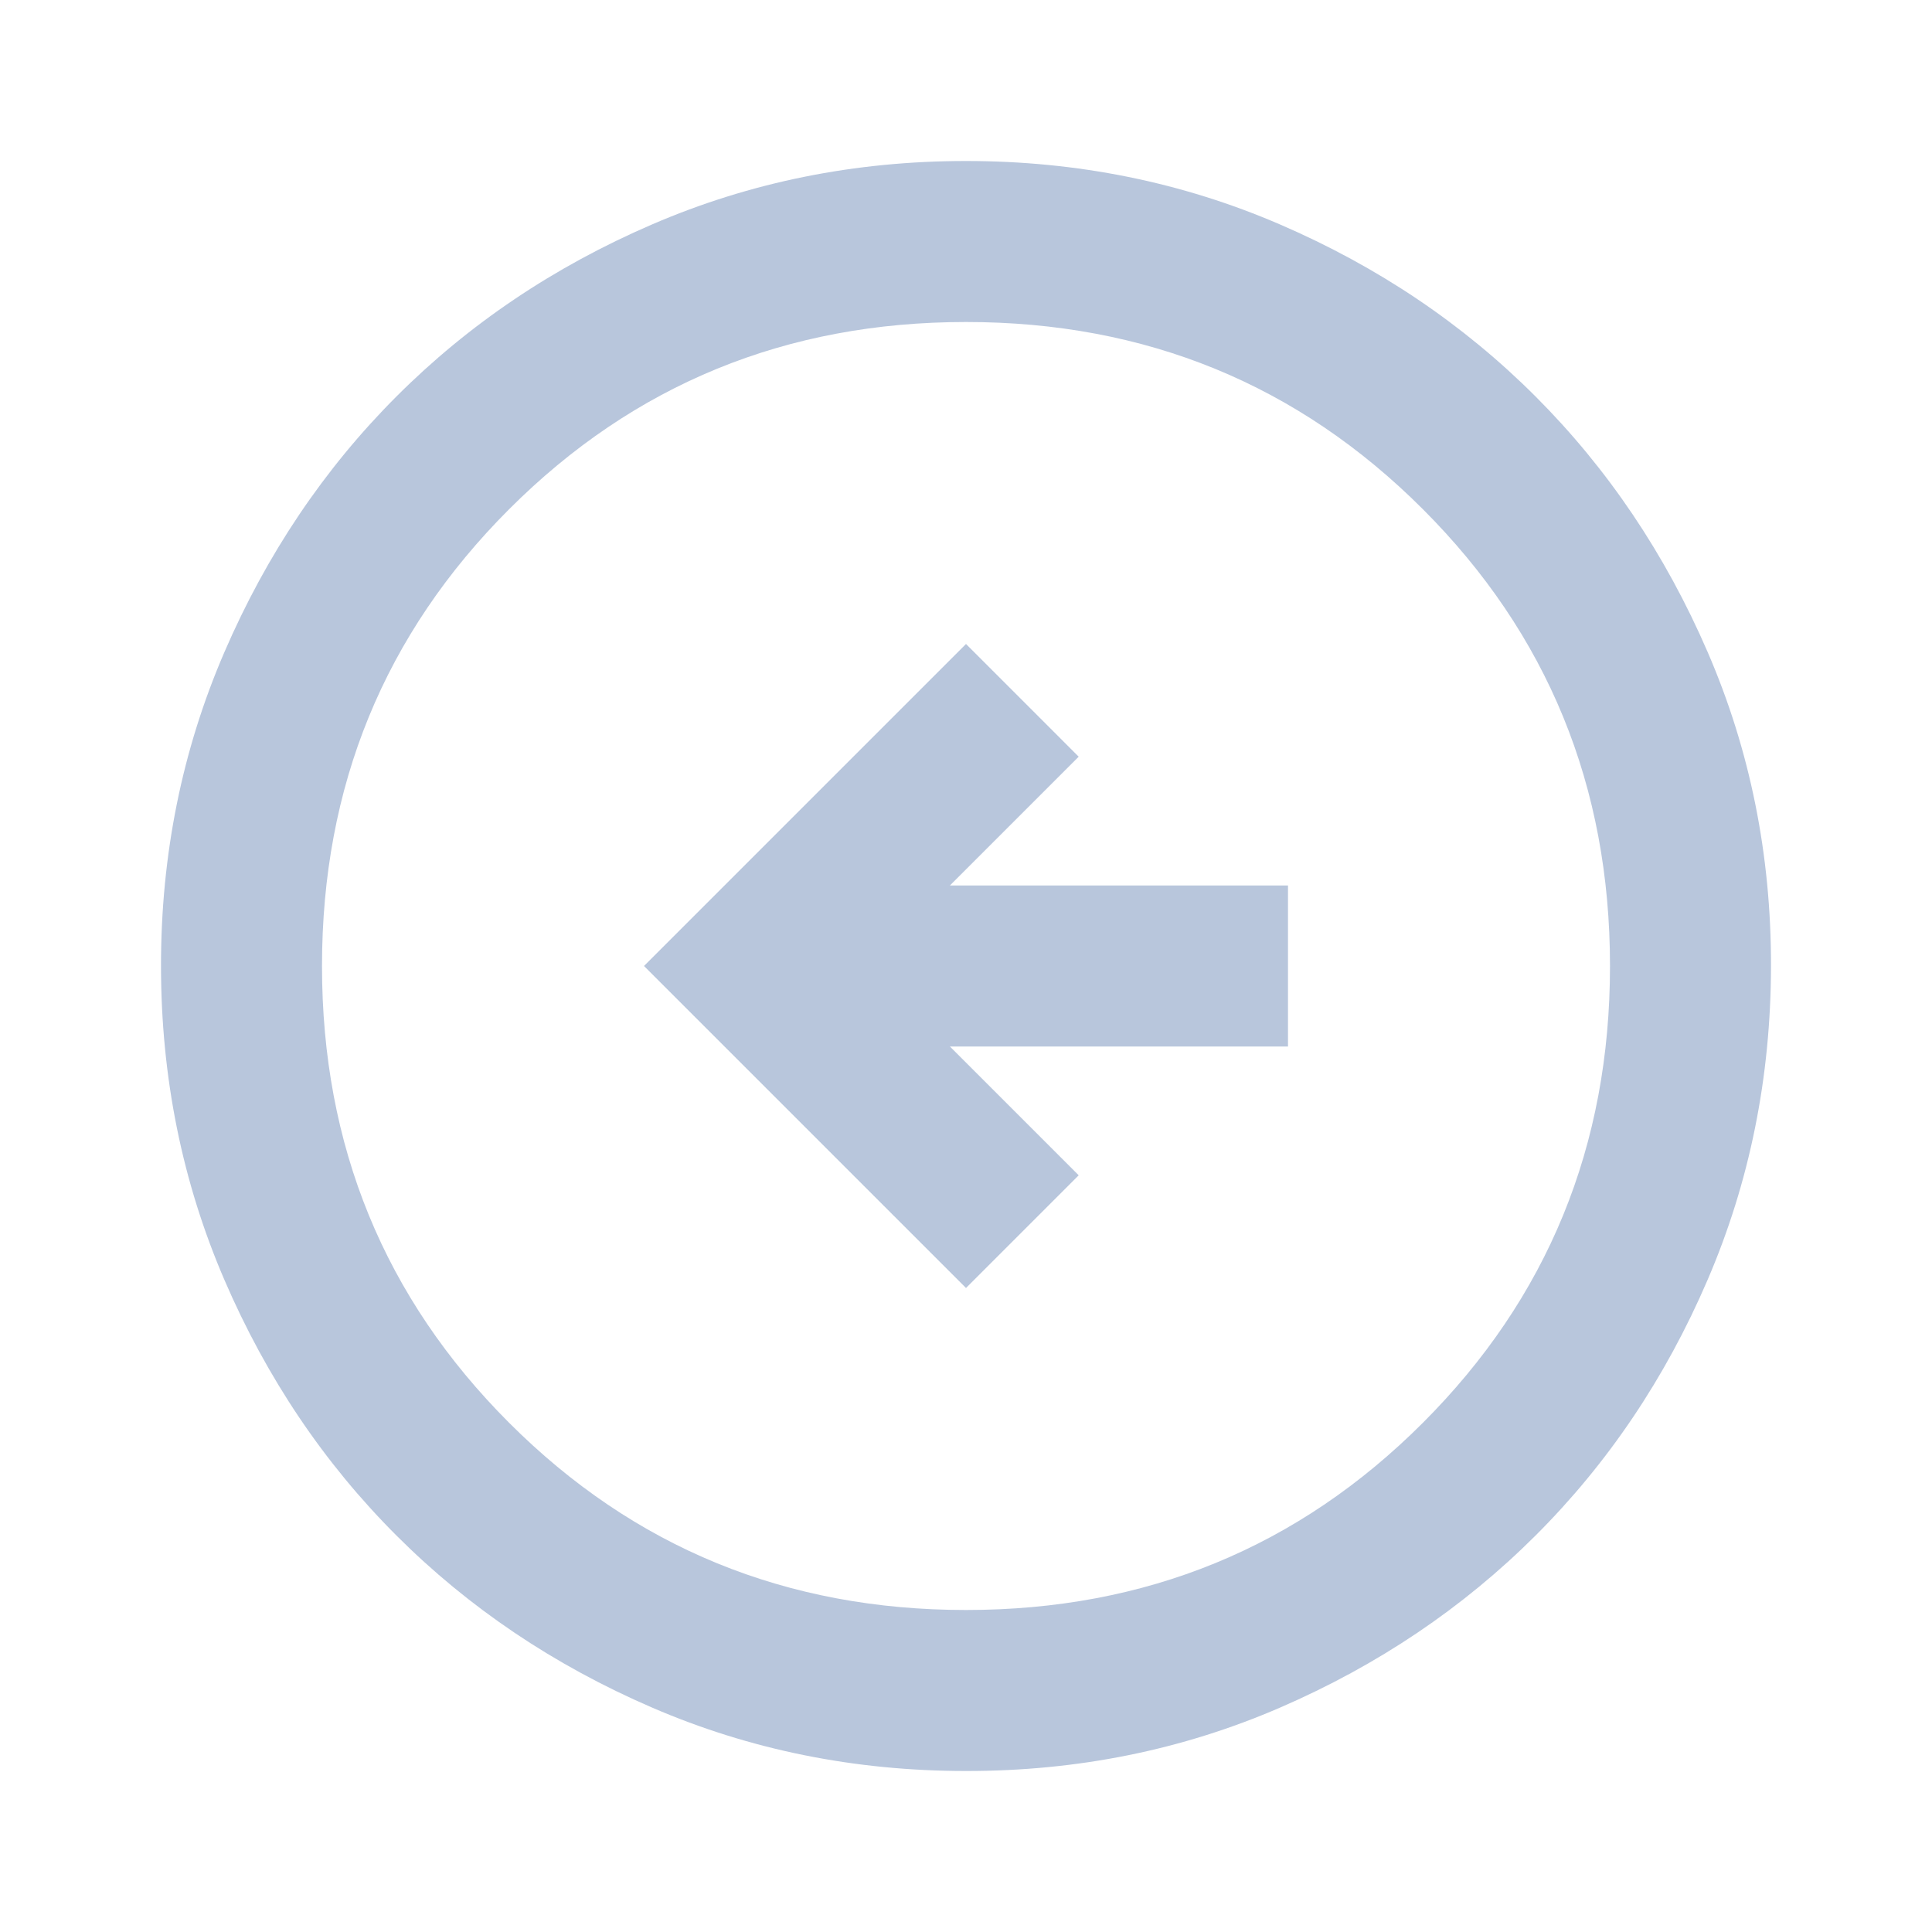
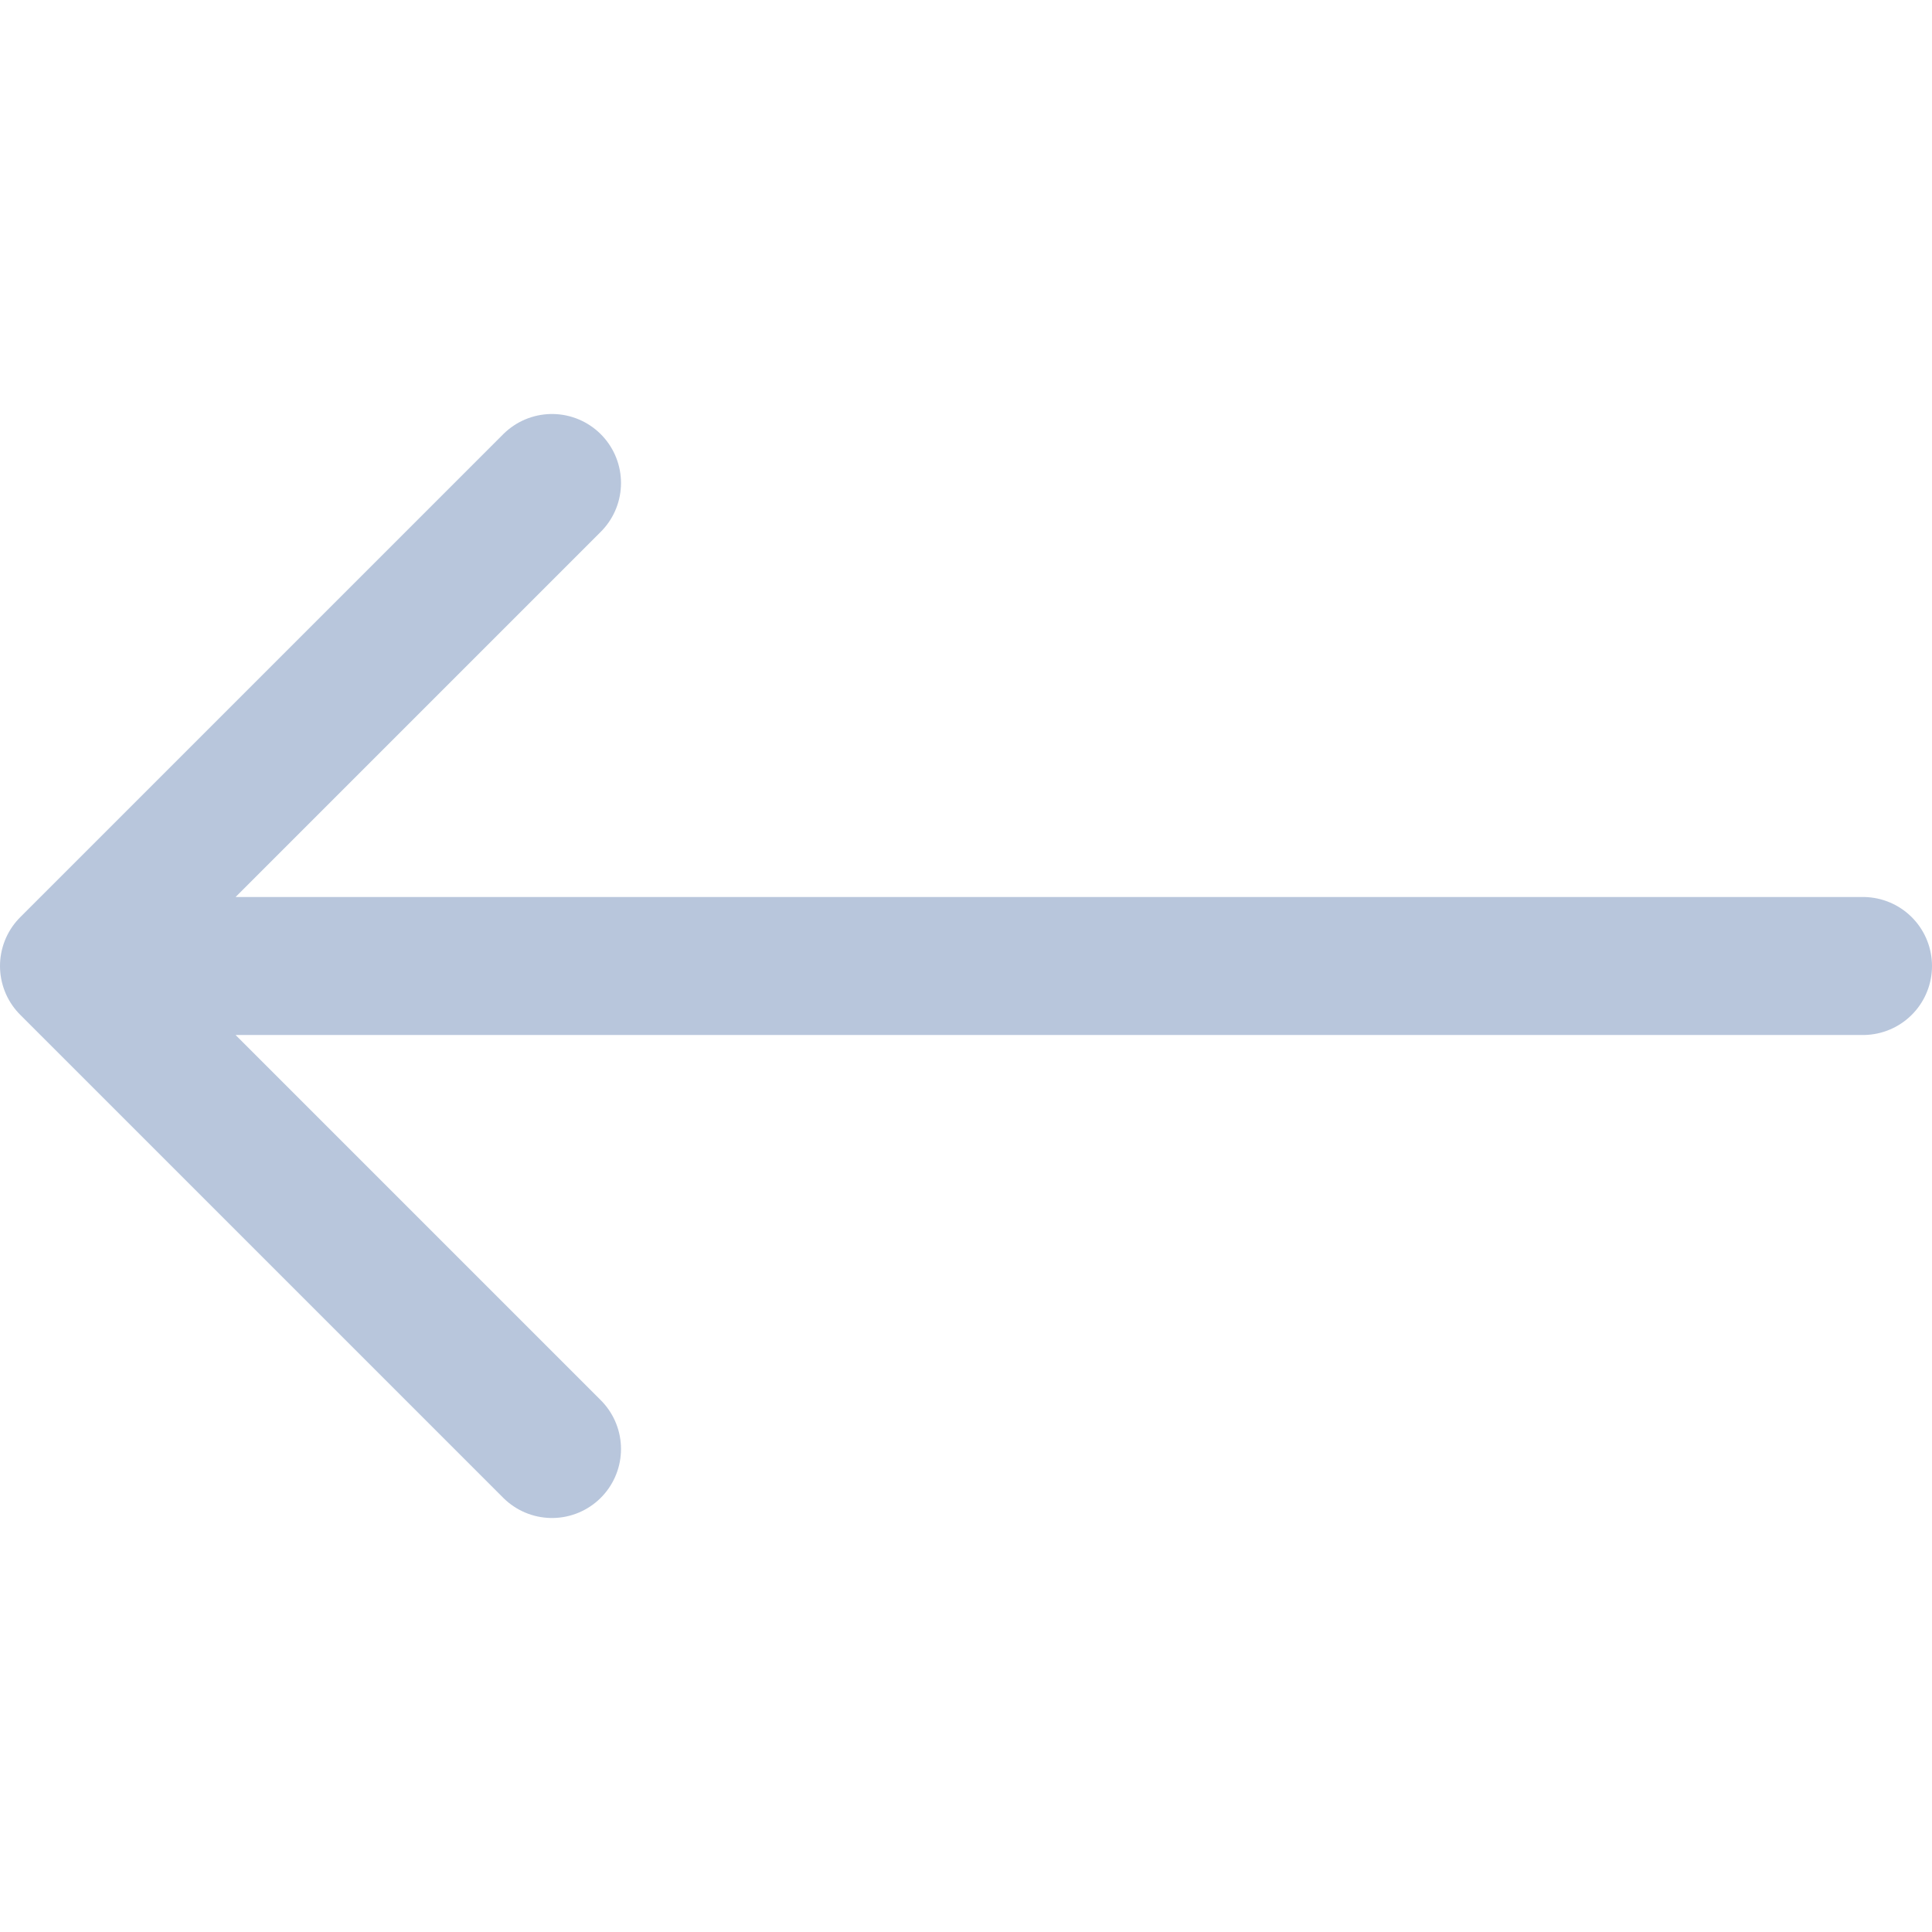
- <svg xmlns="http://www.w3.org/2000/svg" width="32" height="32" viewBox="0 0 24 24">
-   <path fill="#b8c6dc" d="m12 16l1.4-1.4l-1.6-1.6H16v-2h-4.2l1.6-1.6L12 8l-4 4zm0 6q-2.075 0-3.9-.788t-3.175-2.137T2.788 15.9T2 12t.788-3.9t2.137-3.175T8.1 2.788T12 2t3.9.788t3.175 2.137T21.213 8.1T22 12t-.788 3.9t-2.137 3.175t-3.175 2.138T12 22m0-2q3.35 0 5.675-2.325T20 12t-2.325-5.675T12 4T6.325 6.325T4 12t2.325 5.675T12 20m0-8" />
+ <svg xmlns="http://www.w3.org/2000/svg" width="32" height="32" viewBox="0 0 14 14">
+   <path fill="none" stroke="#b8c6dc" stroke-linecap="round" stroke-linejoin="round" d="M13.5 7H.5M4 3.5L.5 7L4 10.5" />
</svg>
